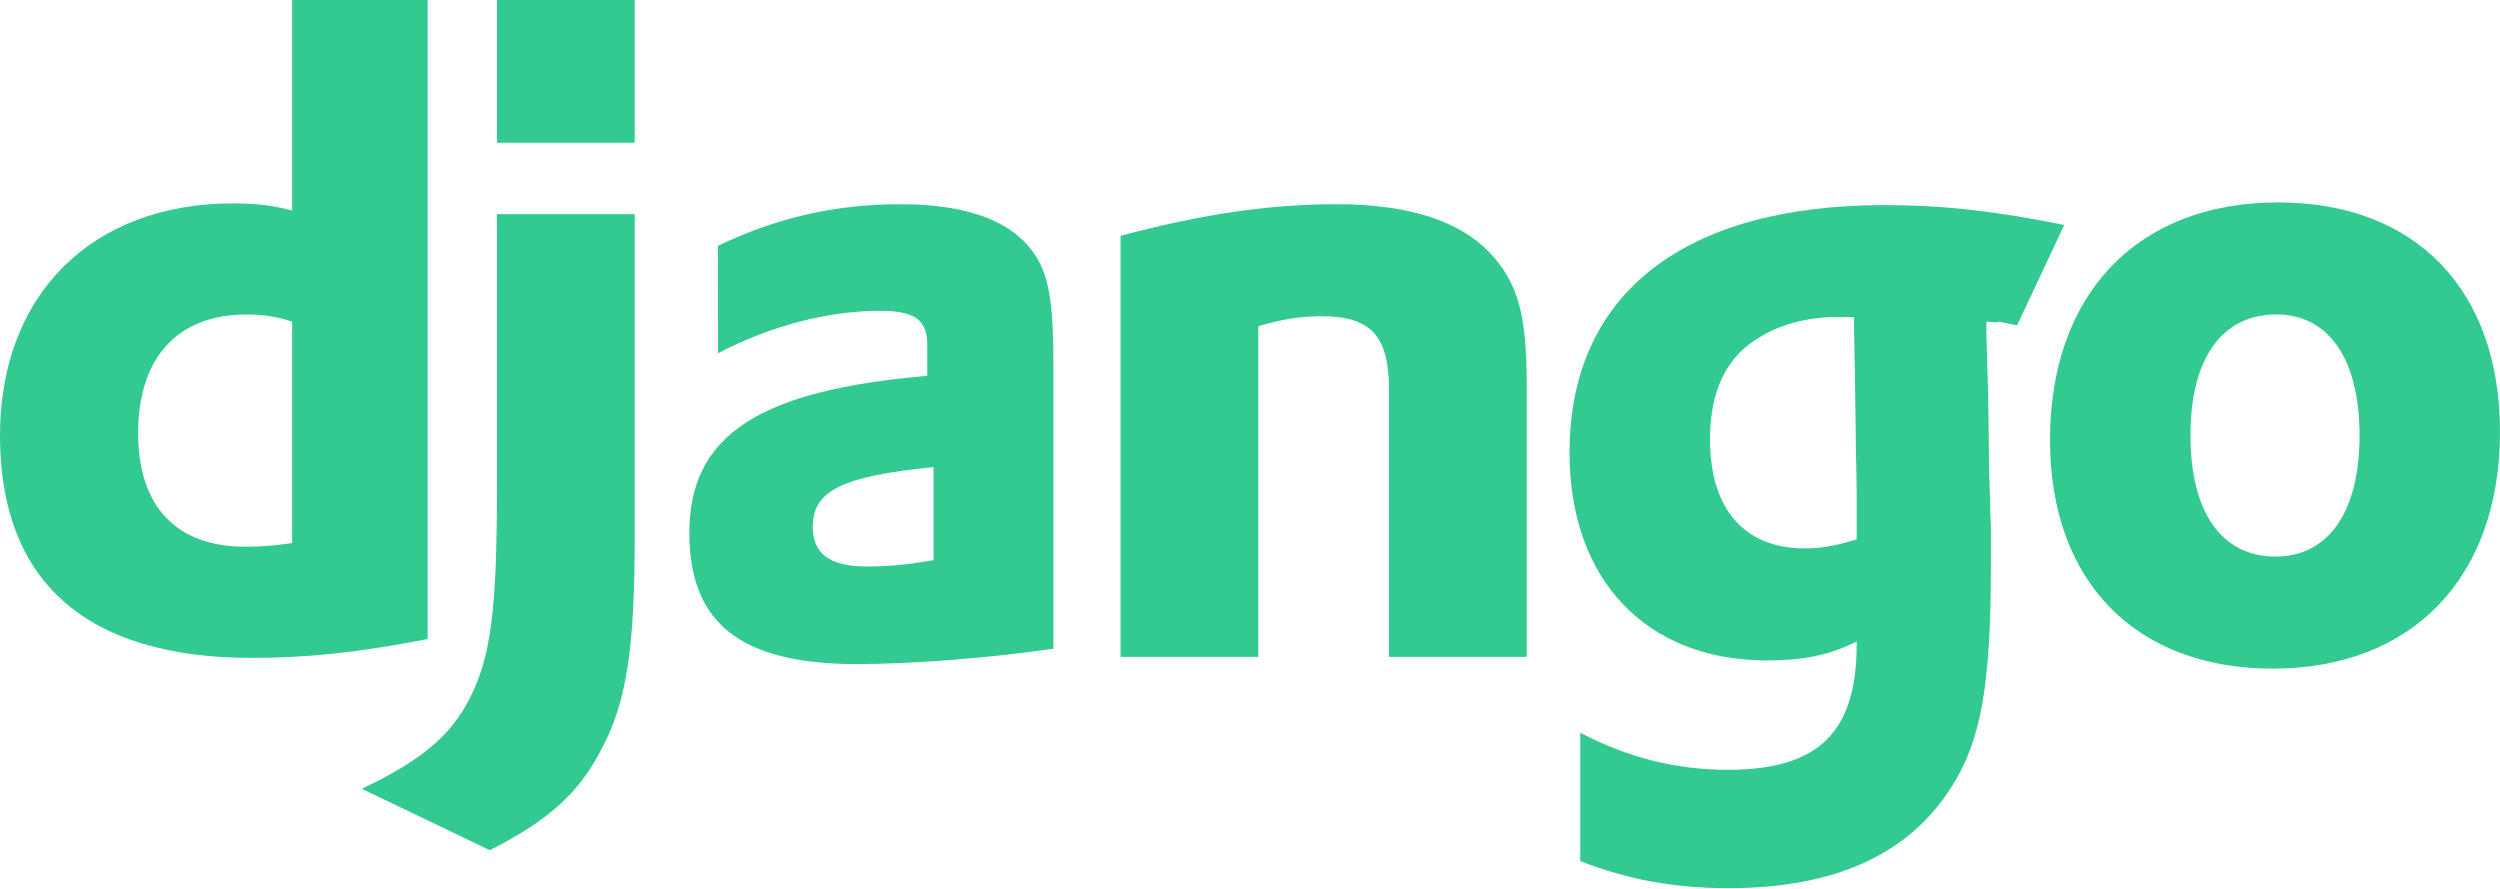
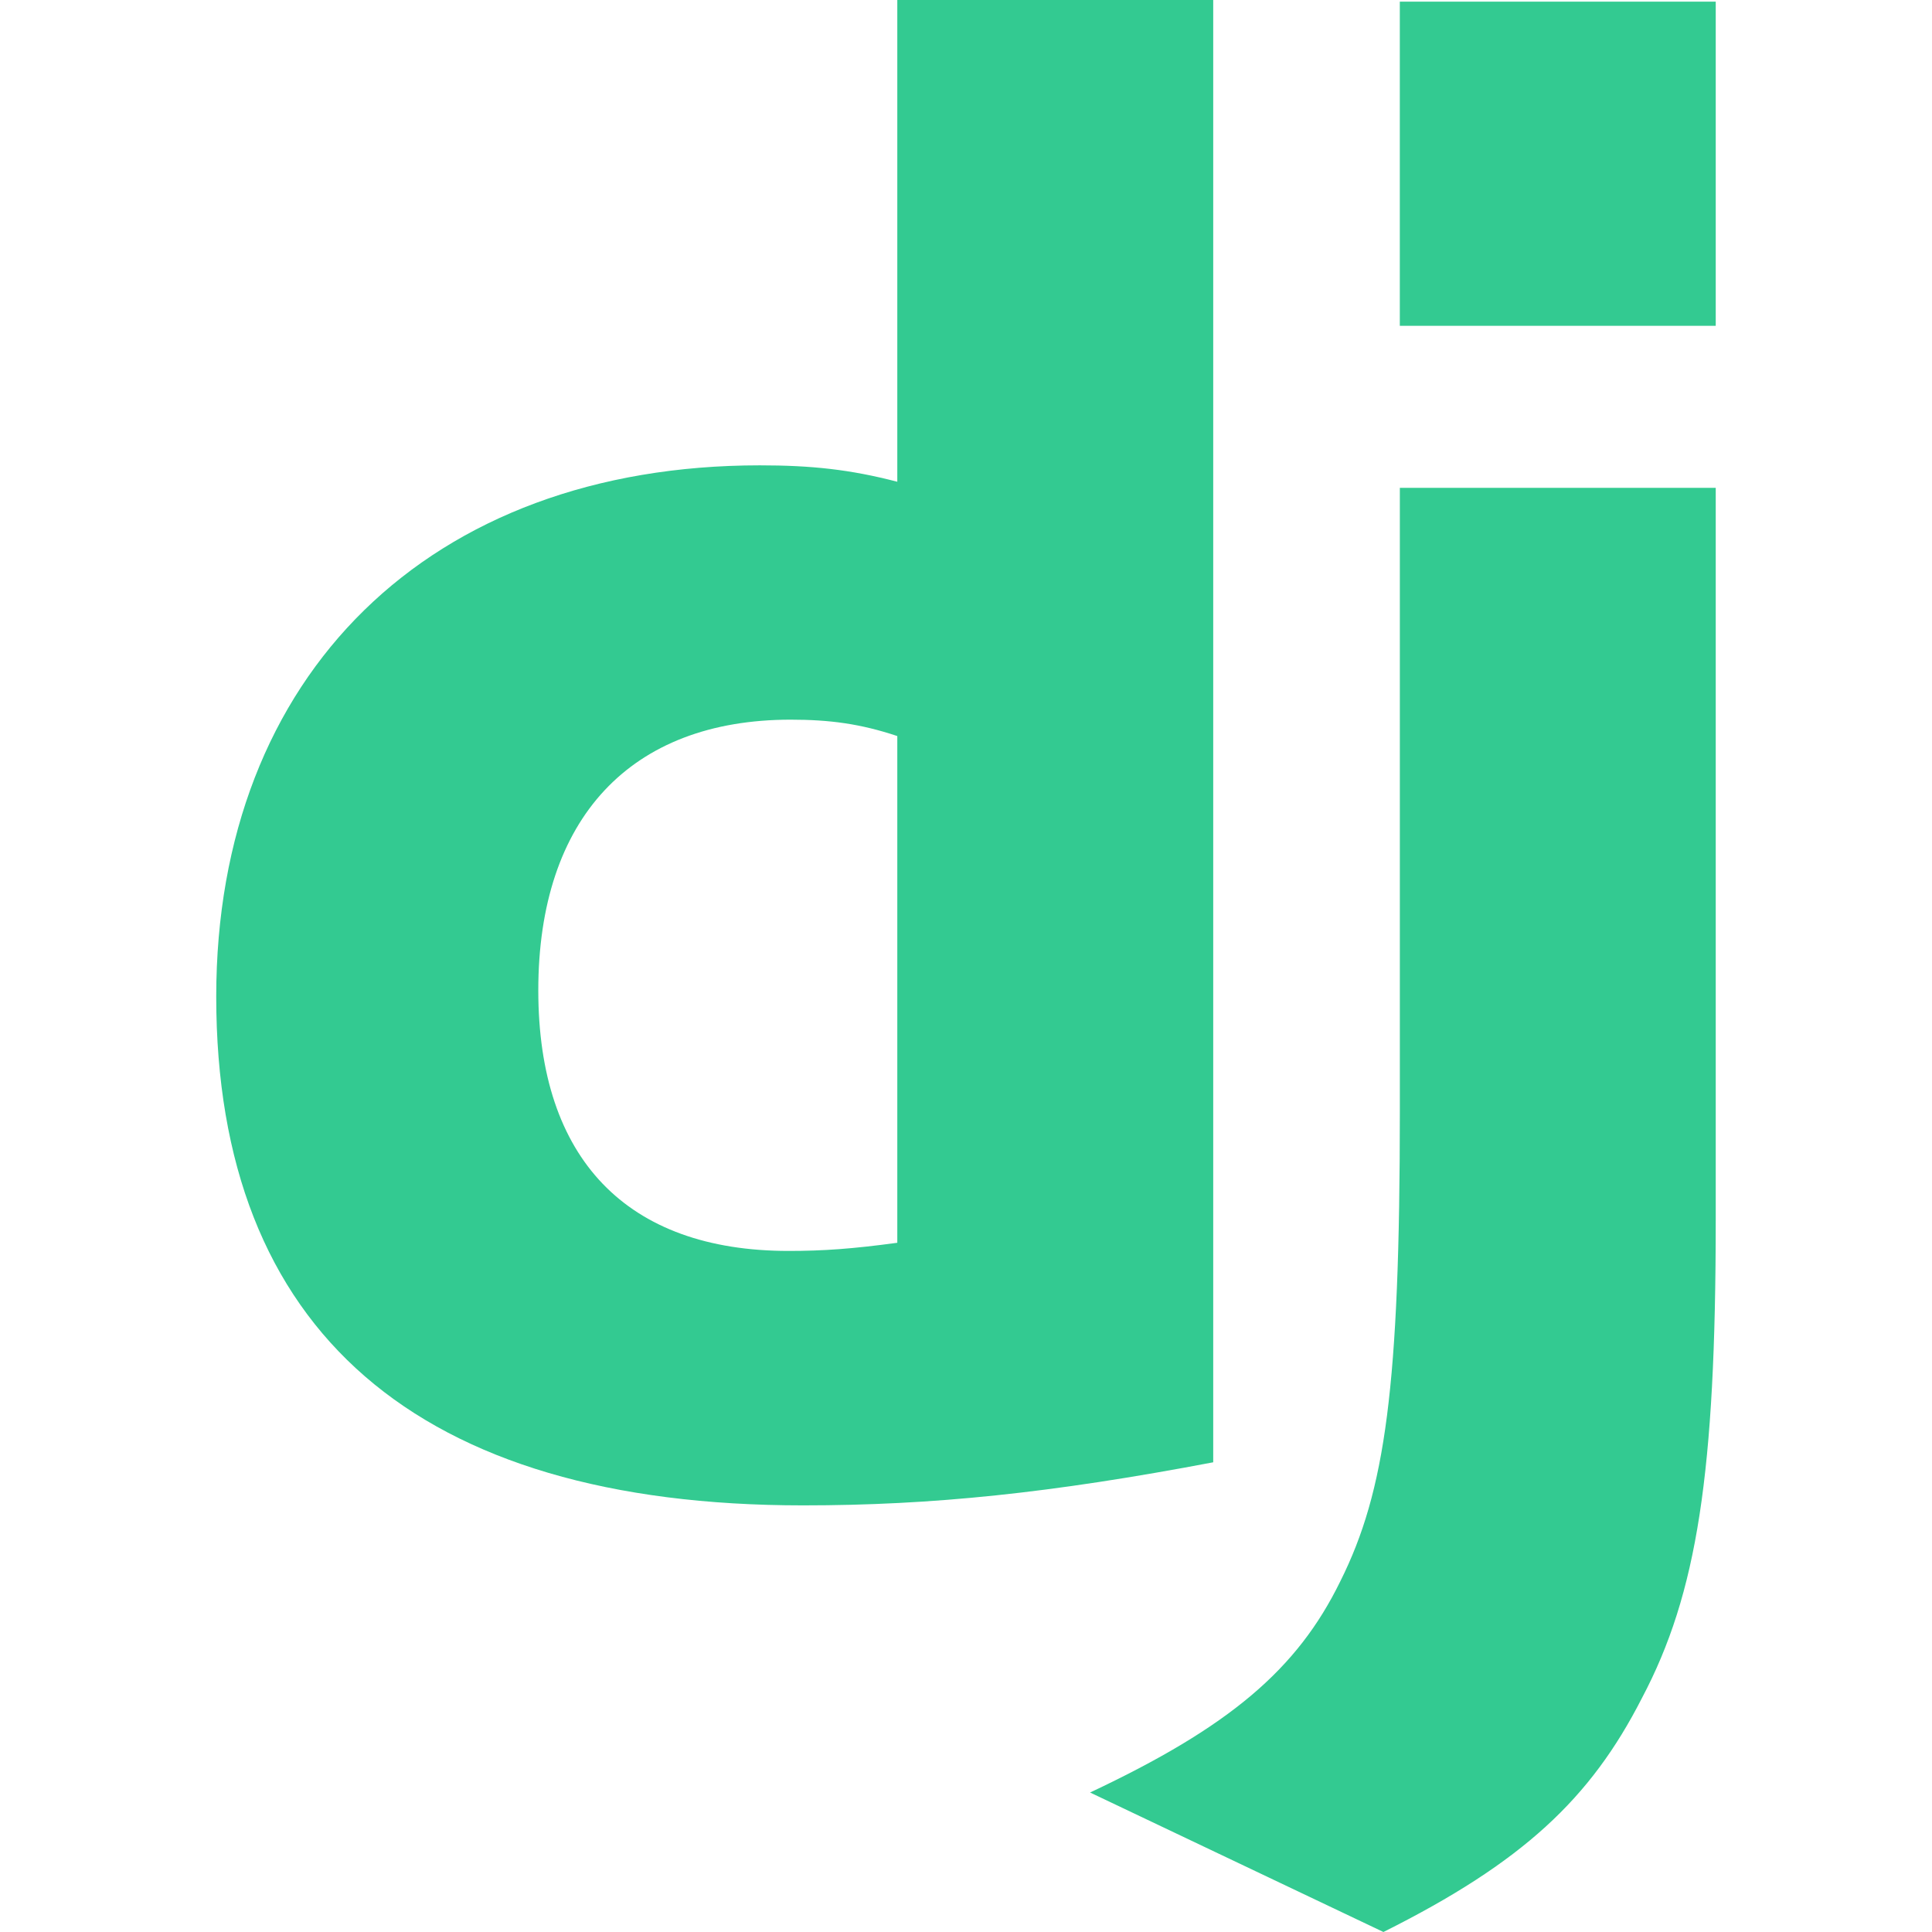
- <svg xmlns="http://www.w3.org/2000/svg" width="76" height="27" viewBox="0 0 76 27" fill="none">
-   <path d="M8.881 0H13V19.427C10.887 19.836 9.336 20 7.651 20C2.622 20 0 17.683 0 13.241C0 8.962 2.782 6.183 7.089 6.183C7.757 6.183 8.266 6.237 8.881 6.4V0ZM8.881 9.779C8.399 9.616 7.998 9.561 7.49 9.561C5.403 9.561 4.2 10.869 4.2 13.159C4.2 15.393 5.35 16.62 7.463 16.62C7.918 16.62 8.293 16.592 8.881 16.511L8.881 9.779Z" fill="#33CA91" />
-   <path d="M19.295 6.51V16.316C19.295 19.693 19.05 21.314 18.316 22.715C17.636 24.061 16.738 24.912 14.889 25.846L11 23.979C12.849 23.099 13.746 22.331 14.318 21.15C14.916 19.941 15.107 18.54 15.107 14.859V6.51H19.295ZM15.107 0H19.295V4.34H15.107V0ZM21.826 7.471C23.674 6.592 25.442 6.208 27.374 6.208C29.522 6.208 30.936 6.785 31.562 7.911C31.915 8.542 32.024 9.367 32.024 11.124V19.721C30.148 19.996 27.782 20.188 26.041 20.188C22.533 20.188 20.955 18.952 20.955 16.206C20.955 13.239 23.049 11.866 28.189 11.426V10.492C28.189 9.723 27.809 9.449 26.748 9.449C25.198 9.449 23.457 9.888 21.825 10.74L21.826 7.471ZM28.38 14.201C25.606 14.475 24.708 14.915 24.708 16.013C24.708 16.837 25.225 17.222 26.367 17.222C26.993 17.222 27.564 17.168 28.38 17.03V14.201ZM34.065 7.169C36.539 6.51 38.579 6.208 40.646 6.208C42.795 6.208 44.345 6.702 45.27 7.664C46.141 8.57 46.412 9.558 46.412 11.674V19.968H42.224V11.839C42.224 10.219 41.68 9.614 40.184 9.614C39.613 9.614 39.097 9.669 38.253 9.916V19.969H34.065V7.169ZM48.04 22.275C49.509 23.044 50.977 23.402 52.527 23.402C55.273 23.402 56.443 22.275 56.443 19.583V19.501C55.628 19.913 54.812 20.078 53.724 20.078C50.052 20.078 47.713 17.633 47.713 13.761C47.713 8.954 51.167 6.235 57.286 6.235C59.081 6.235 60.74 6.427 62.753 6.839L61.319 9.89C60.204 9.671 61.229 9.86 60.387 9.778V10.218L60.441 12.003L60.468 14.31C60.496 14.887 60.496 15.464 60.523 16.041V17.195C60.523 20.82 60.223 22.523 59.326 23.923C58.02 25.984 55.764 27 52.554 27C50.922 27 49.509 26.752 48.039 26.176V22.275L48.04 22.275ZM56.362 9.64H55.927C55.111 9.613 54.159 9.832 53.506 10.245C52.5 10.822 51.983 11.865 51.983 13.349C51.983 15.463 53.017 16.672 54.866 16.672C55.437 16.672 55.9 16.562 56.443 16.398V14.941C56.443 14.448 56.416 13.898 56.416 13.321L56.389 11.371L56.362 9.97V9.641L56.362 9.64ZM69.255 6.153C73.443 6.153 76 8.817 76 13.129C76 17.552 73.335 20.326 69.092 20.326C64.903 20.326 62.32 17.661 62.32 13.377C62.32 8.927 64.986 6.153 69.255 6.153ZM69.173 16.92C70.778 16.92 71.73 15.573 71.73 13.239C71.73 10.932 70.805 9.559 69.201 9.559C67.541 9.559 66.59 10.905 66.59 13.239C66.59 15.574 67.541 16.92 69.173 16.92Z" fill="#33CA91" />
+ <svg xmlns="http://www.w3.org/2000/svg" width="50" height="50" viewBox="0 0 50 50" fill="none">
+   <mask id="mask0_16_70" style="mask-type:alpha" maskUnits="userSpaceOnUse" x="0" y="0" width="49" height="49">
+     <rect width="49" height="49" fill="#D9D9D9" />
+   </mask>
+   <g mask="url(#mask0_16_70)">
+ </g>
+   <path d="M23.222 0H31.398V37.844C27.203 38.641 24.124 38.959 20.78 38.959C10.799 38.959 5.596 34.447 5.596 25.793C5.596 17.458 11.118 12.043 19.665 12.043C20.992 12.043 22.001 12.149 23.222 12.468V0ZM23.222 19.049C22.266 18.73 21.47 18.625 20.461 18.625C16.321 18.625 13.931 21.173 13.931 25.632C13.931 29.985 16.215 32.374 20.409 32.374C21.311 32.374 22.054 32.321 23.222 32.163V19.049Z" fill="#33CA91" />
+   <path d="M44.403 12.625V31.578C44.403 38.108 43.925 41.24 42.492 43.948C41.164 46.55 39.413 48.195 35.803 50L28.211 46.39C31.821 44.691 33.573 43.205 34.688 40.922C35.855 38.586 36.228 35.879 36.228 28.764V12.625H44.403ZM36.227 0.043H44.403V8.432H36.227V0.043Z" fill="#33CA91" />
</svg>
